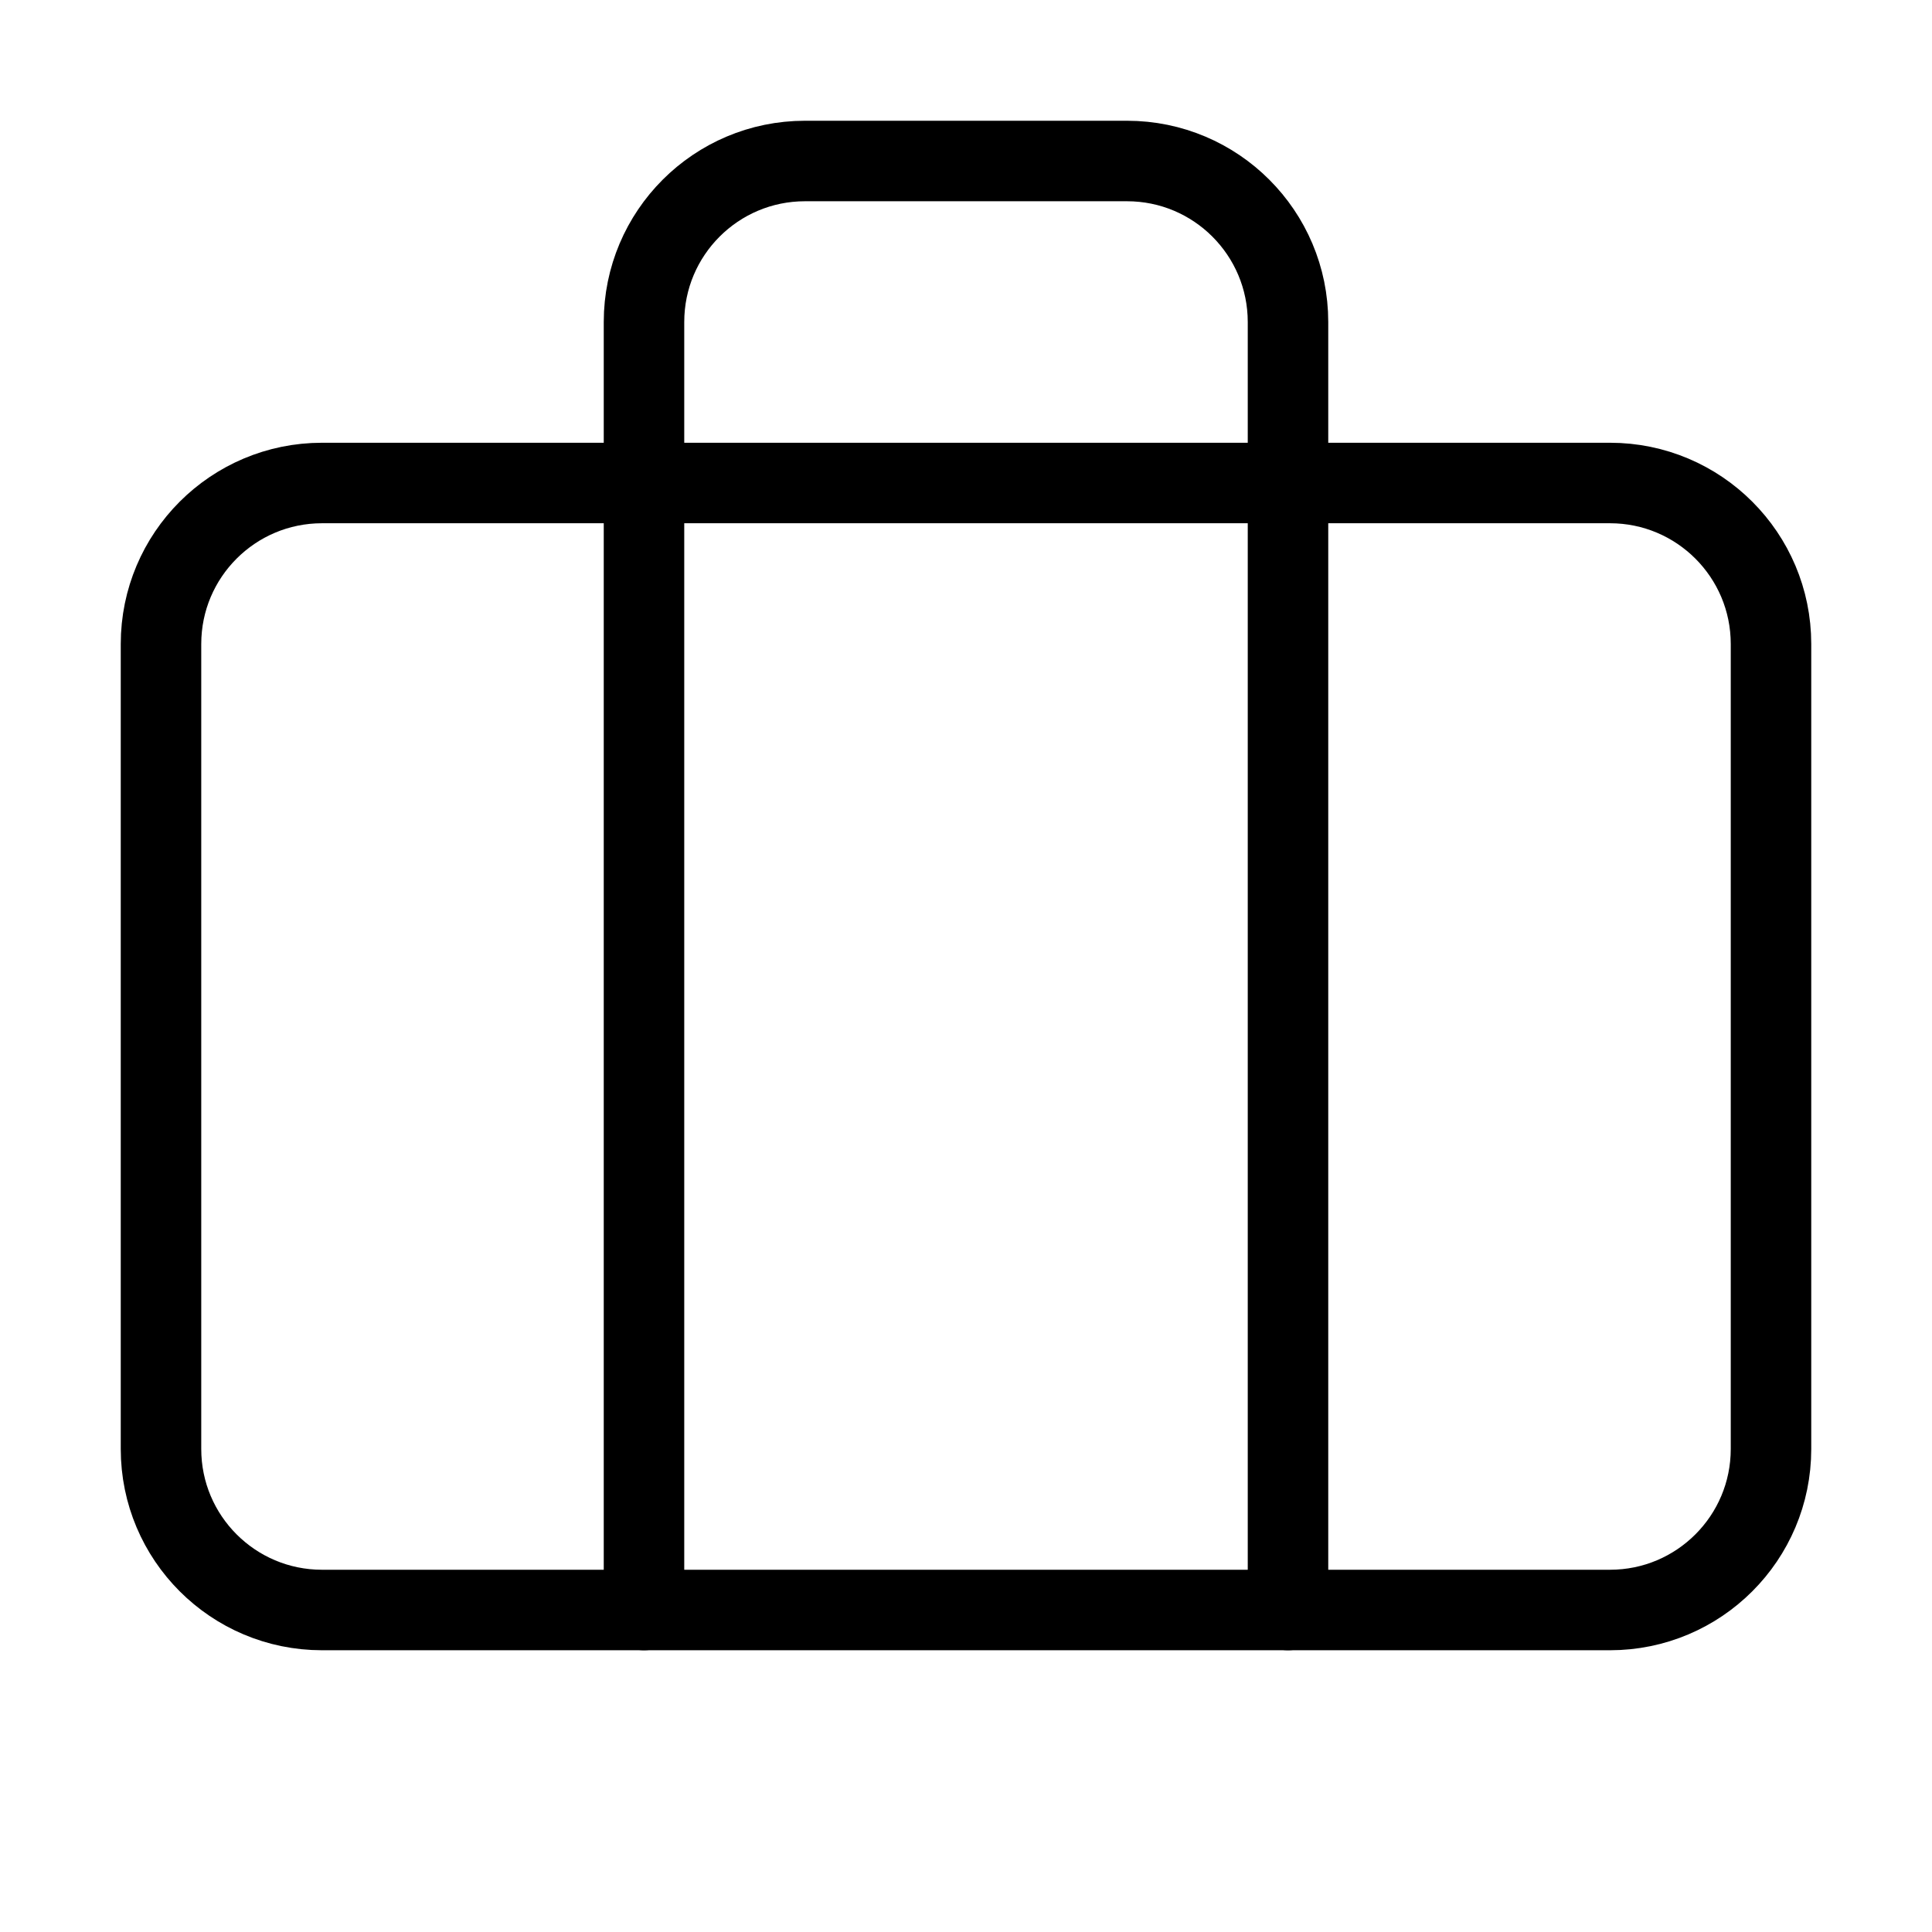
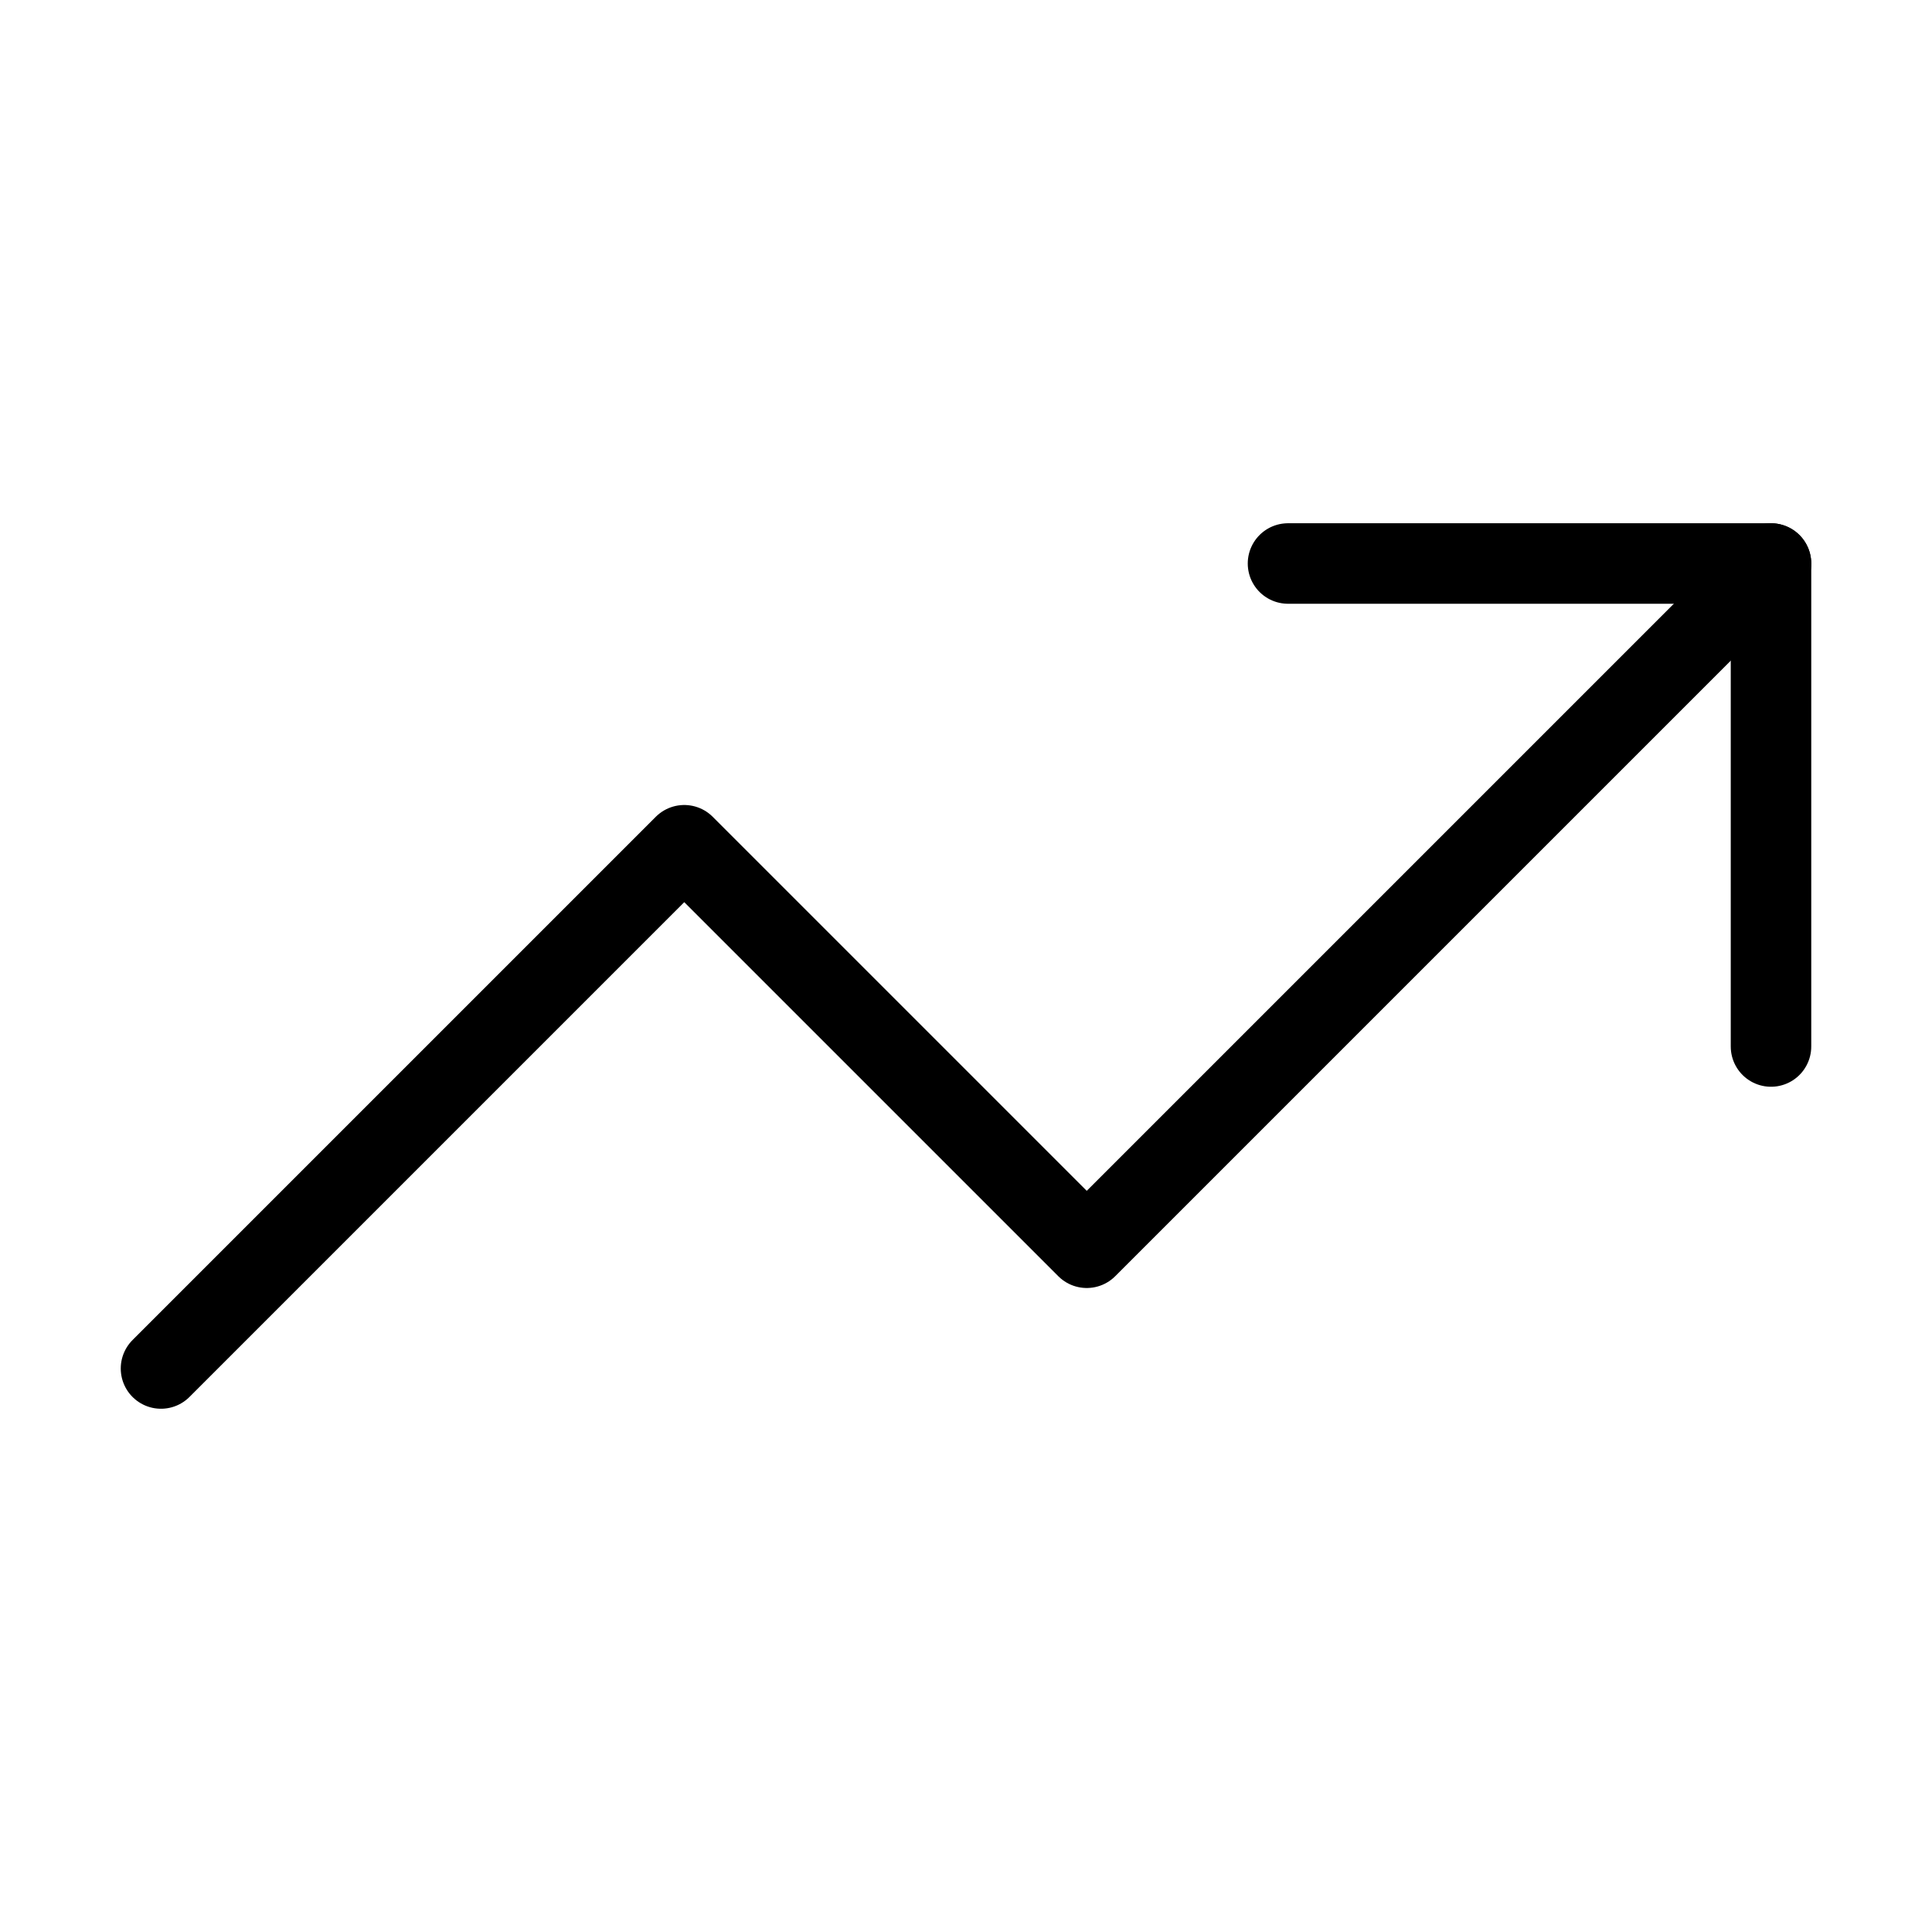
<svg xmlns="http://www.w3.org/2000/svg" viewBox="0 0 24 24" fill="none" stroke="currentColor" stroke-linecap="round" stroke-linejoin="round">
-   <path d="M16 20V4a2 2 0 0 0-2-2h-4a2 2 0 0 0-2 2v16" />
-   <rect width="20" height="14" x="2" y="6" rx="2" />
+   <path d="M16 7h6v6" />
+   <path d="m22 7-8.5 8.5-5-5L2 17" />
</svg>
